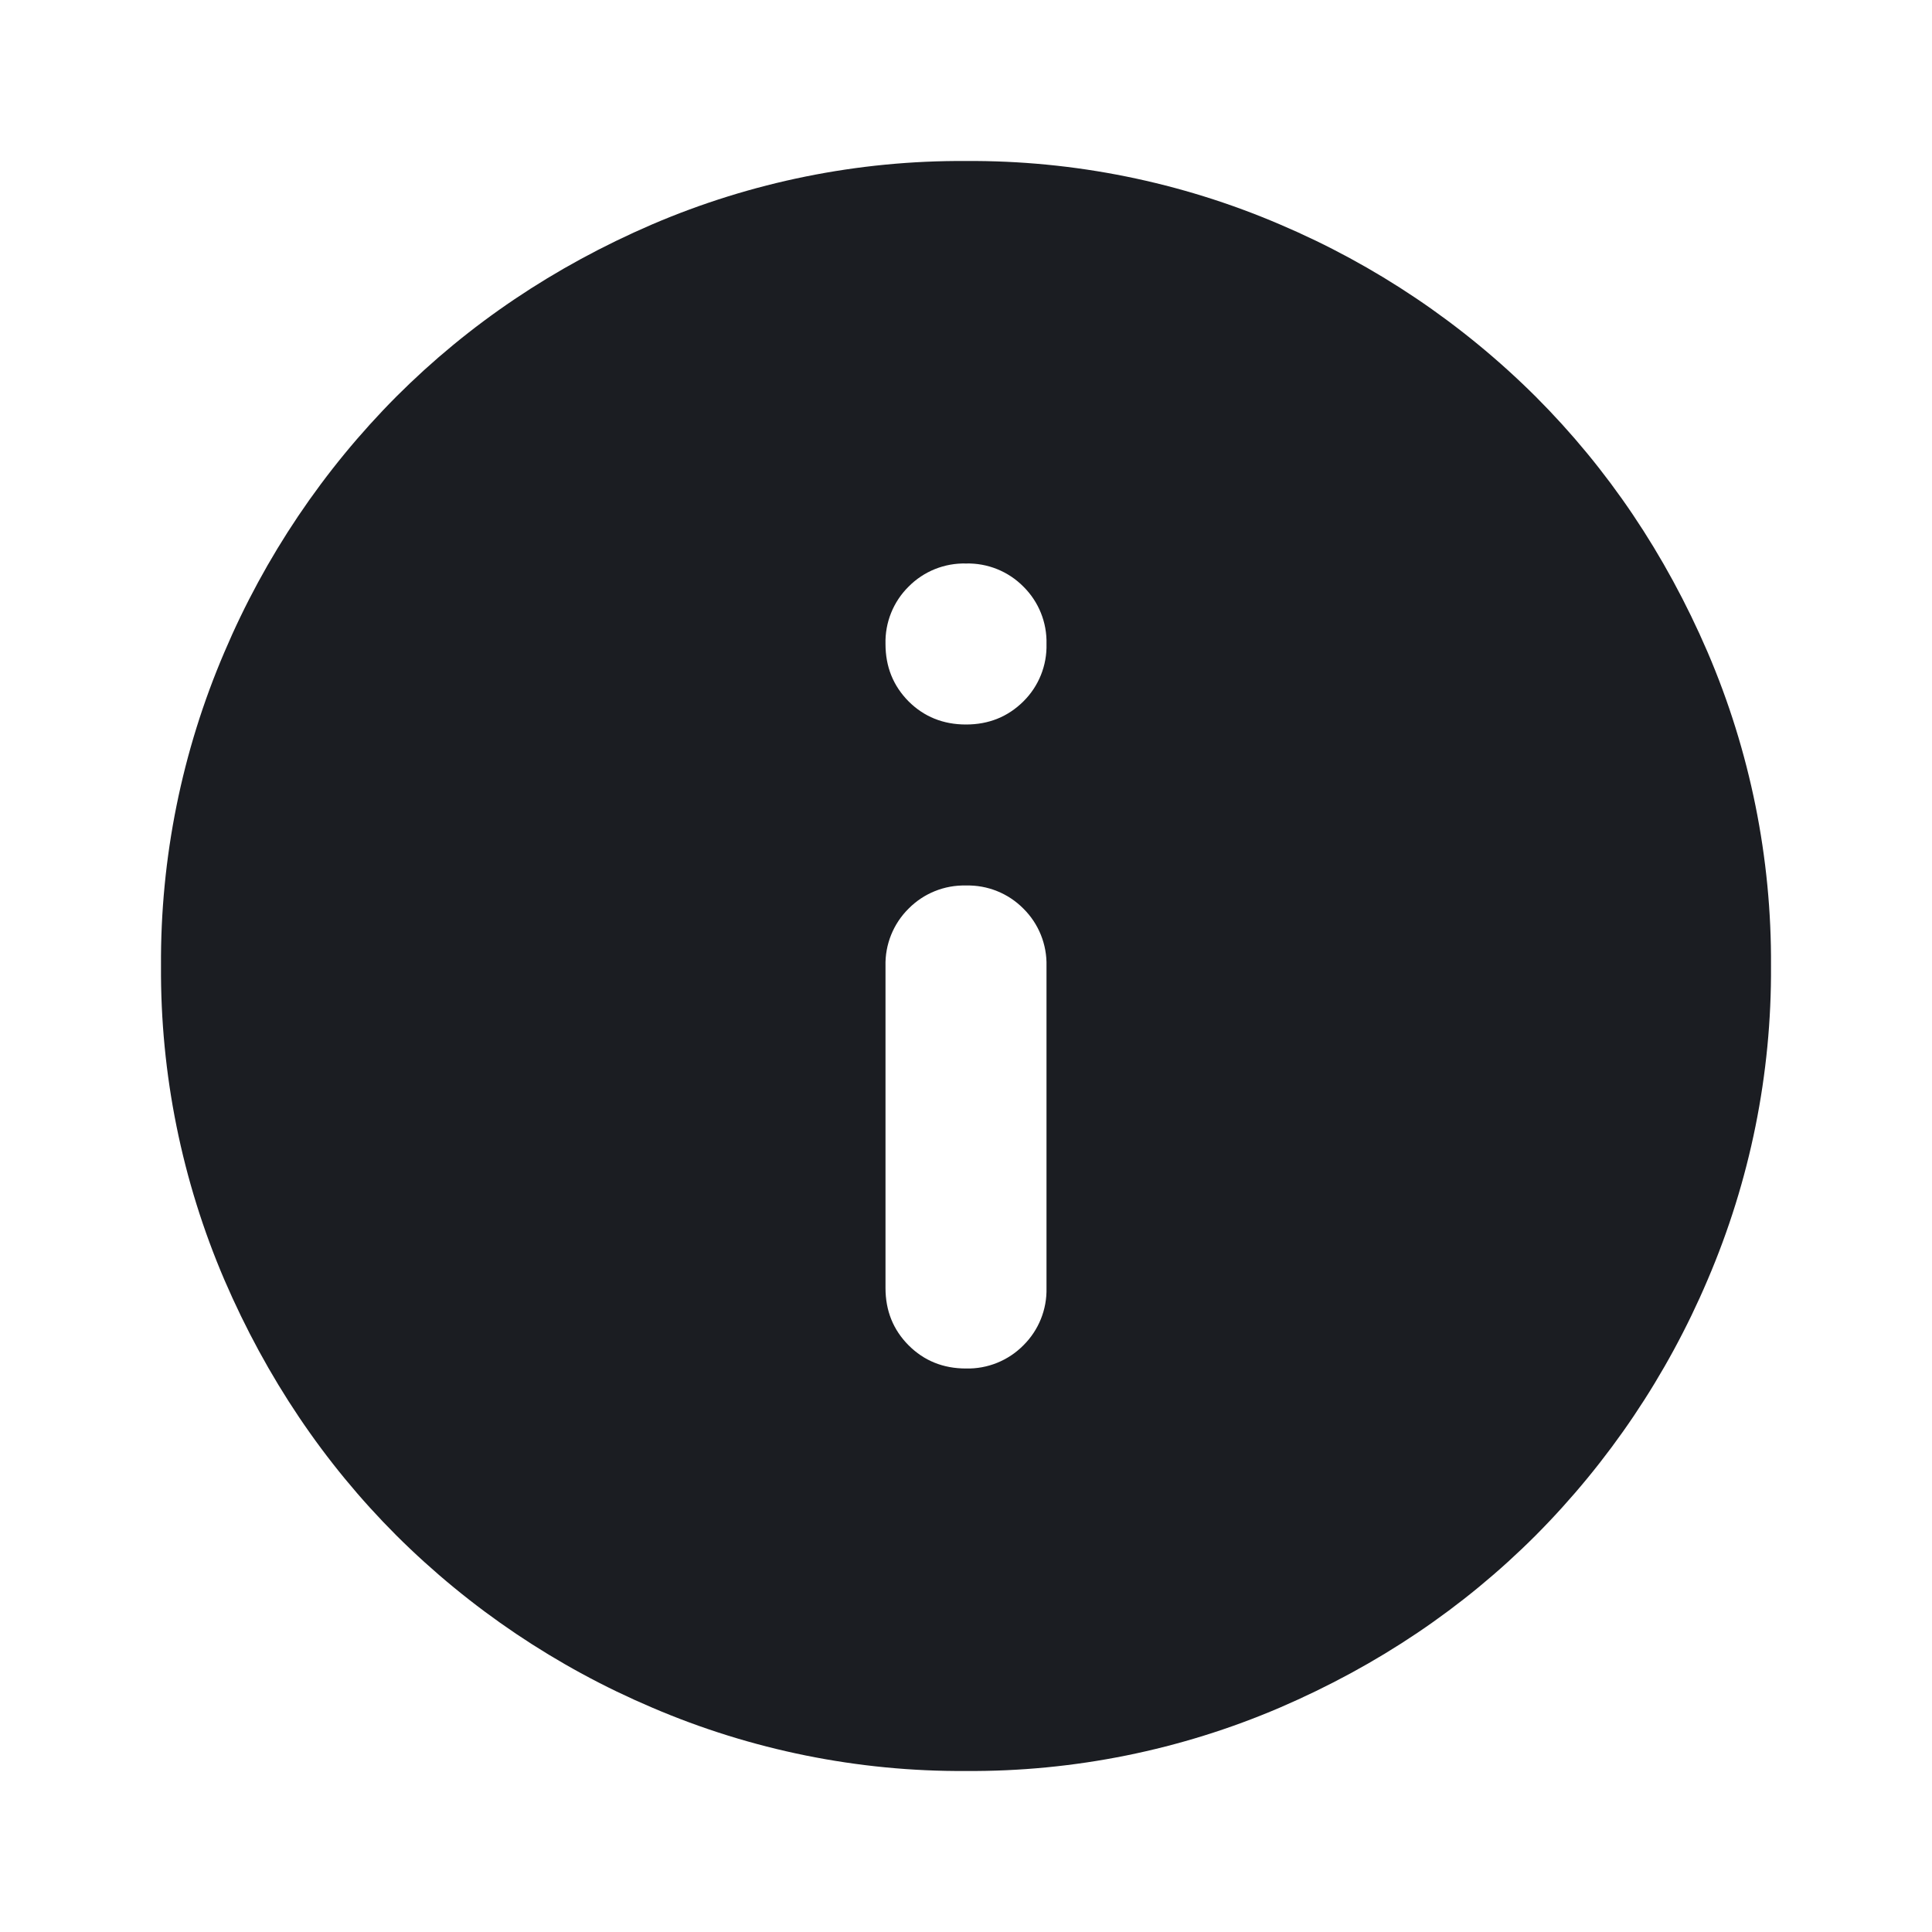
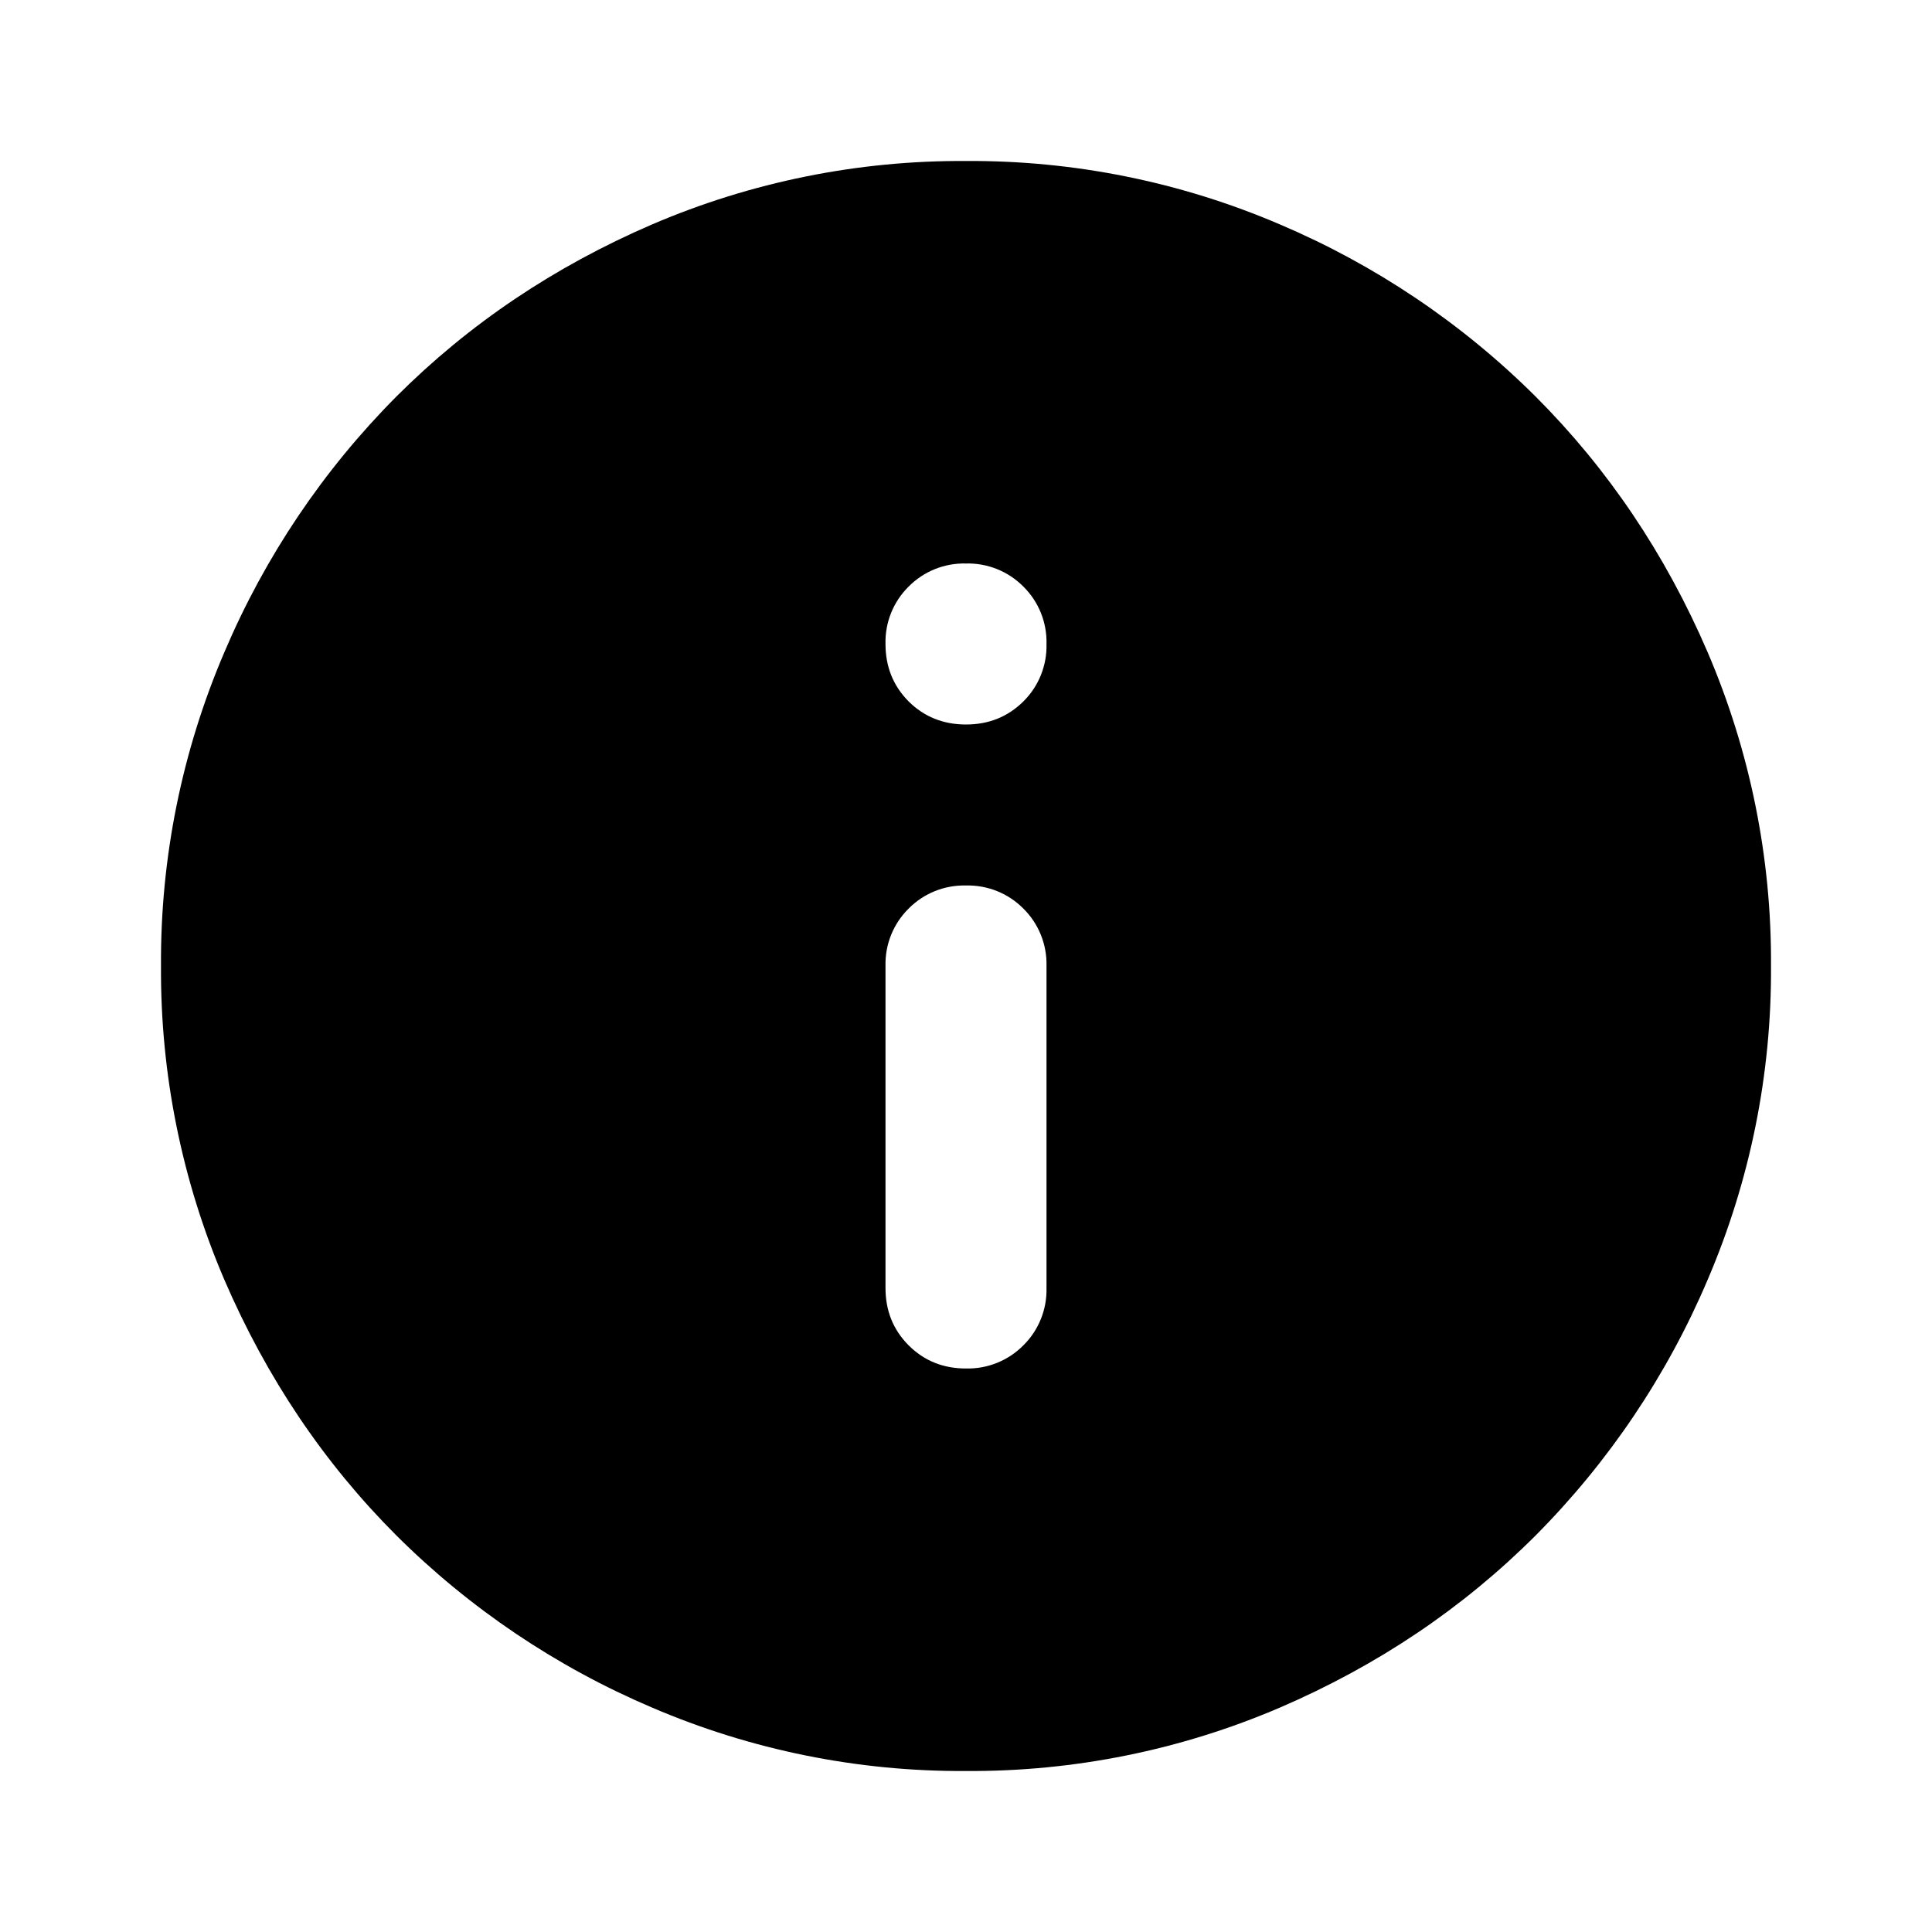
<svg xmlns="http://www.w3.org/2000/svg" width="24" height="24" fill="currentColor" viewBox="0 0 24 24">
-   <path fill="#1B1D22" d="M12 17a.97.97 0 0 0 .713-.288A.968.968 0 0 0 13 16v-4a.968.968 0 0 0-.287-.713A.968.968 0 0 0 12 11a.968.968 0 0 0-.713.287A.968.968 0 0 0 11 12v4c0 .283.096.52.287.712.192.192.43.288.713.288Zm0-8c.283 0 .52-.096.713-.287A.967.967 0 0 0 13 8a.967.967 0 0 0-.287-.713A.968.968 0 0 0 12 7a.968.968 0 0 0-.713.287A.967.967 0 0 0 11 8c0 .283.096.52.287.713.192.191.43.287.713.287Zm0 13a9.738 9.738 0 0 1-3.9-.788 10.099 10.099 0 0 1-3.175-2.137c-.9-.9-1.612-1.958-2.137-3.175A9.738 9.738 0 0 1 2 12a9.74 9.74 0 0 1 .788-3.9 10.099 10.099 0 0 1 2.137-3.175c.9-.9 1.958-1.612 3.175-2.137A9.738 9.738 0 0 1 12 2a9.74 9.74 0 0 1 3.9.788 10.098 10.098 0 0 1 3.175 2.137c.9.9 1.613 1.958 2.137 3.175A9.738 9.738 0 0 1 22 12a9.738 9.738 0 0 1-.788 3.9 10.098 10.098 0 0 1-2.137 3.175c-.9.9-1.958 1.613-3.175 2.137A9.738 9.738 0 0 1 12 22Z" />
+   <path fill="currentColor" d="M12 17a.97.97 0 0 0 .713-.288A.968.968 0 0 0 13 16v-4a.968.968 0 0 0-.287-.713A.968.968 0 0 0 12 11a.968.968 0 0 0-.713.287A.968.968 0 0 0 11 12v4c0 .283.096.52.287.712.192.192.43.288.713.288Zm0-8c.283 0 .52-.096.713-.287A.967.967 0 0 0 13 8a.967.967 0 0 0-.287-.713A.968.968 0 0 0 12 7a.968.968 0 0 0-.713.287A.967.967 0 0 0 11 8c0 .283.096.52.287.713.192.191.43.287.713.287Zm0 13a9.738 9.738 0 0 1-3.9-.788 10.099 10.099 0 0 1-3.175-2.137c-.9-.9-1.612-1.958-2.137-3.175A9.738 9.738 0 0 1 2 12a9.74 9.74 0 0 1 .788-3.9 10.099 10.099 0 0 1 2.137-3.175c.9-.9 1.958-1.612 3.175-2.137A9.738 9.738 0 0 1 12 2a9.74 9.74 0 0 1 3.9.788 10.098 10.098 0 0 1 3.175 2.137c.9.9 1.613 1.958 2.137 3.175A9.738 9.738 0 0 1 22 12a9.738 9.738 0 0 1-.788 3.9 10.098 10.098 0 0 1-2.137 3.175c-.9.9-1.958 1.613-3.175 2.137A9.738 9.738 0 0 1 12 22Z" />
</svg>
